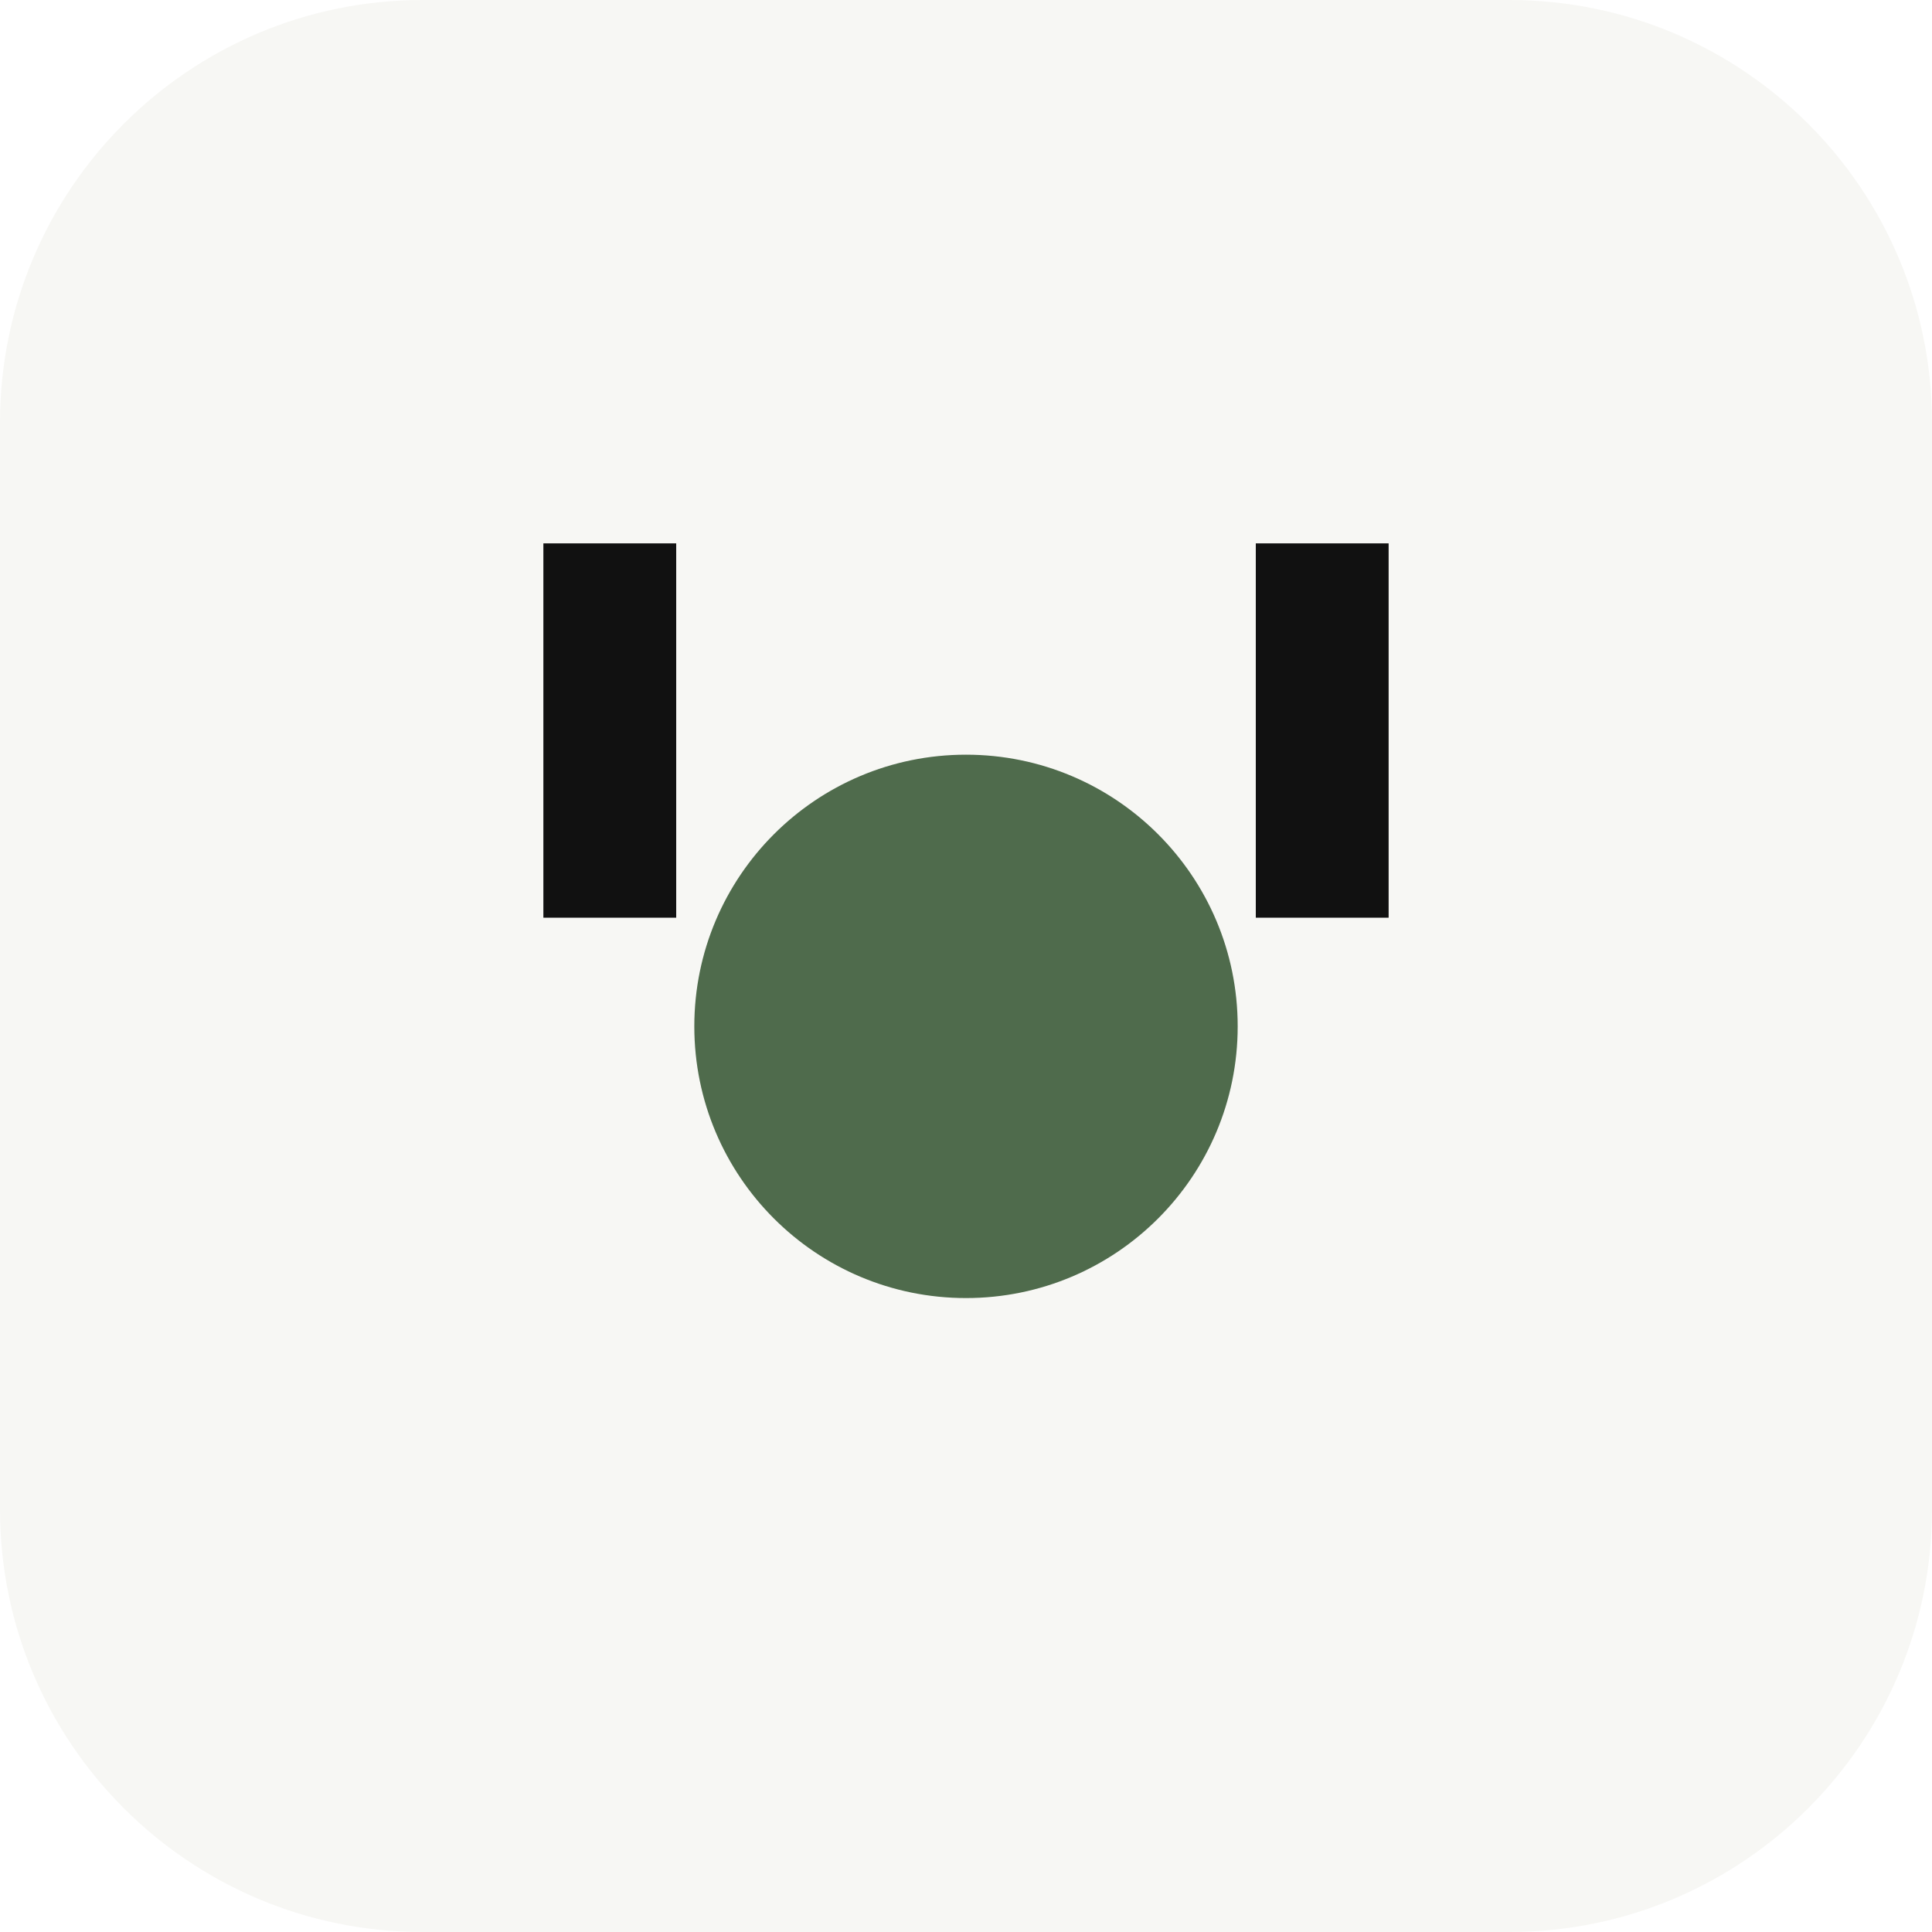
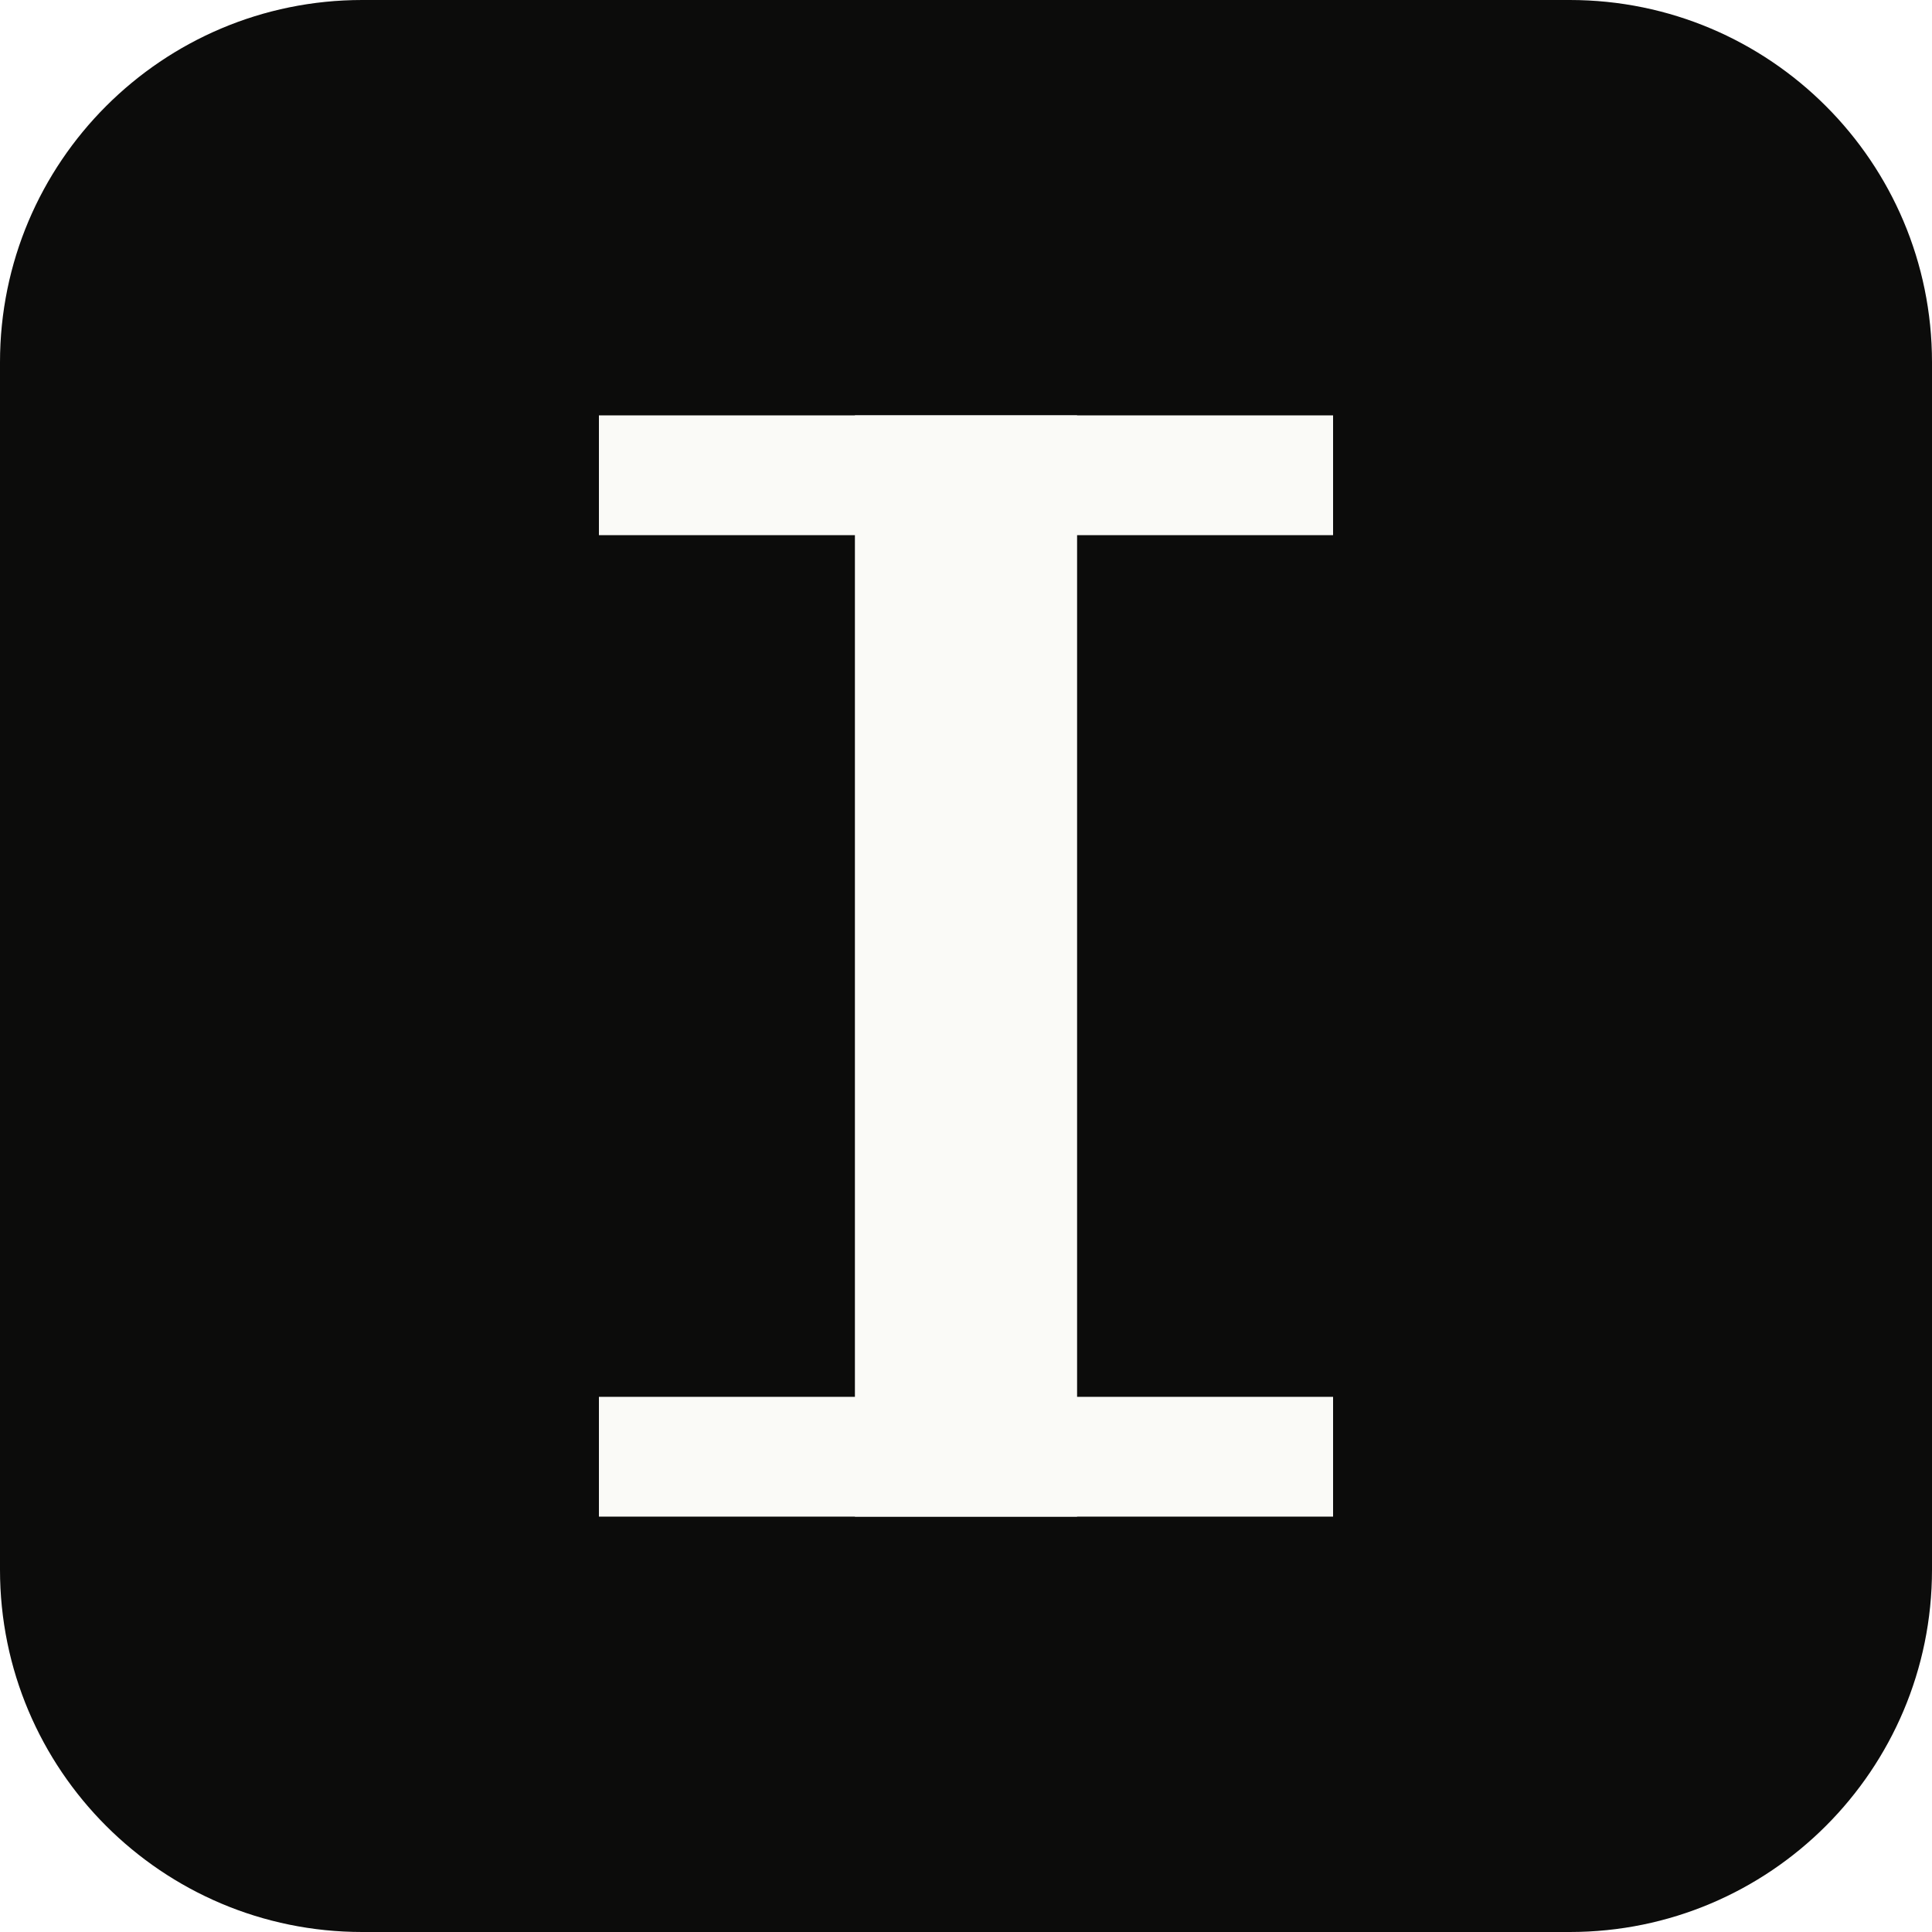
- <svg xmlns="http://www.w3.org/2000/svg" viewBox="0 0 32 32">
-   <rect width="32" height="32" rx="7" fill="#F7F7F4" />
-   <circle cx="16" cy="17" r="4.5" fill="#4F6B4C" />
-   <path d="M9 9h2.2v6.2H9zM20.8 9H23v6.2h-2.2z" fill="#111111" />
+ <svg xmlns="http://www.w3.org/2000/svg" viewBox="0 0 64 64" width="64" height="64">
+   <rect width="64" height="64" rx="12" fill="#0C0C0B" />
+   <rect x="28.32" y="13.76" width="7.36" height="36.48" fill="#FAFAF7" />
+   <rect x="19.84" y="13.76" width="24.32" height="3.968" fill="#FAFAF7" />
+   <rect x="19.84" y="46.272" width="24.32" height="3.968" fill="#FAFAF7" />
</svg>
